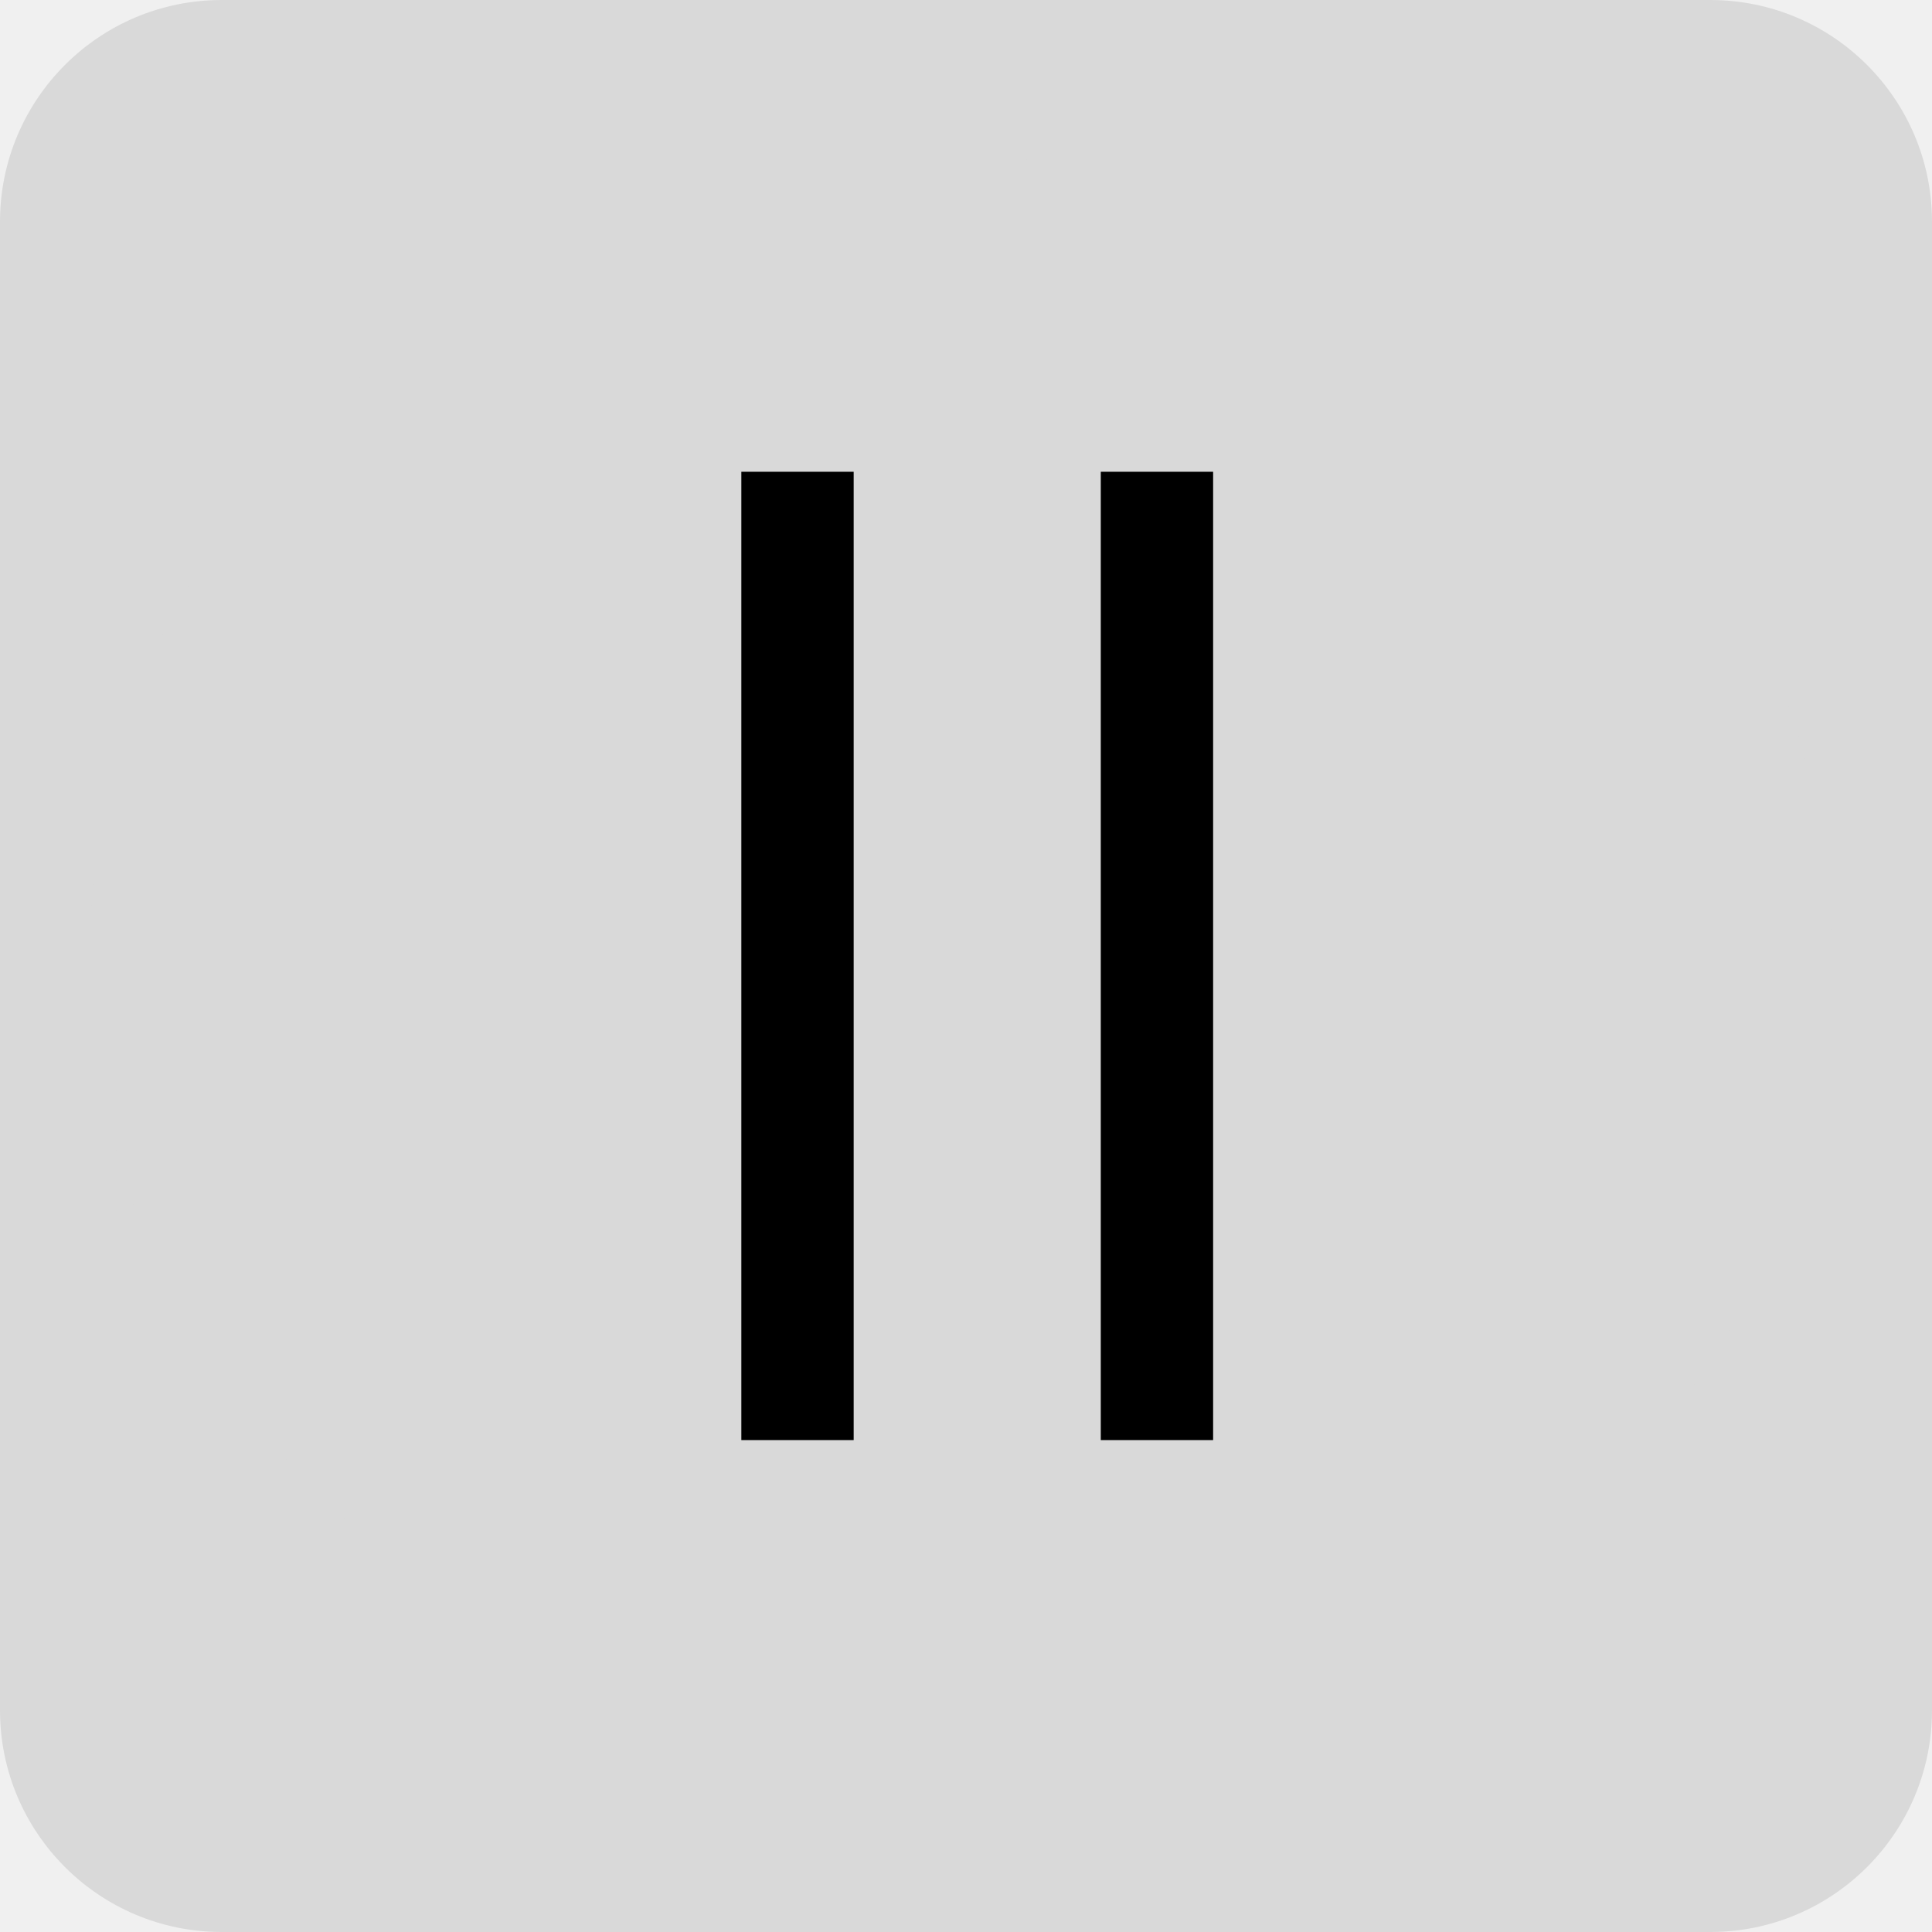
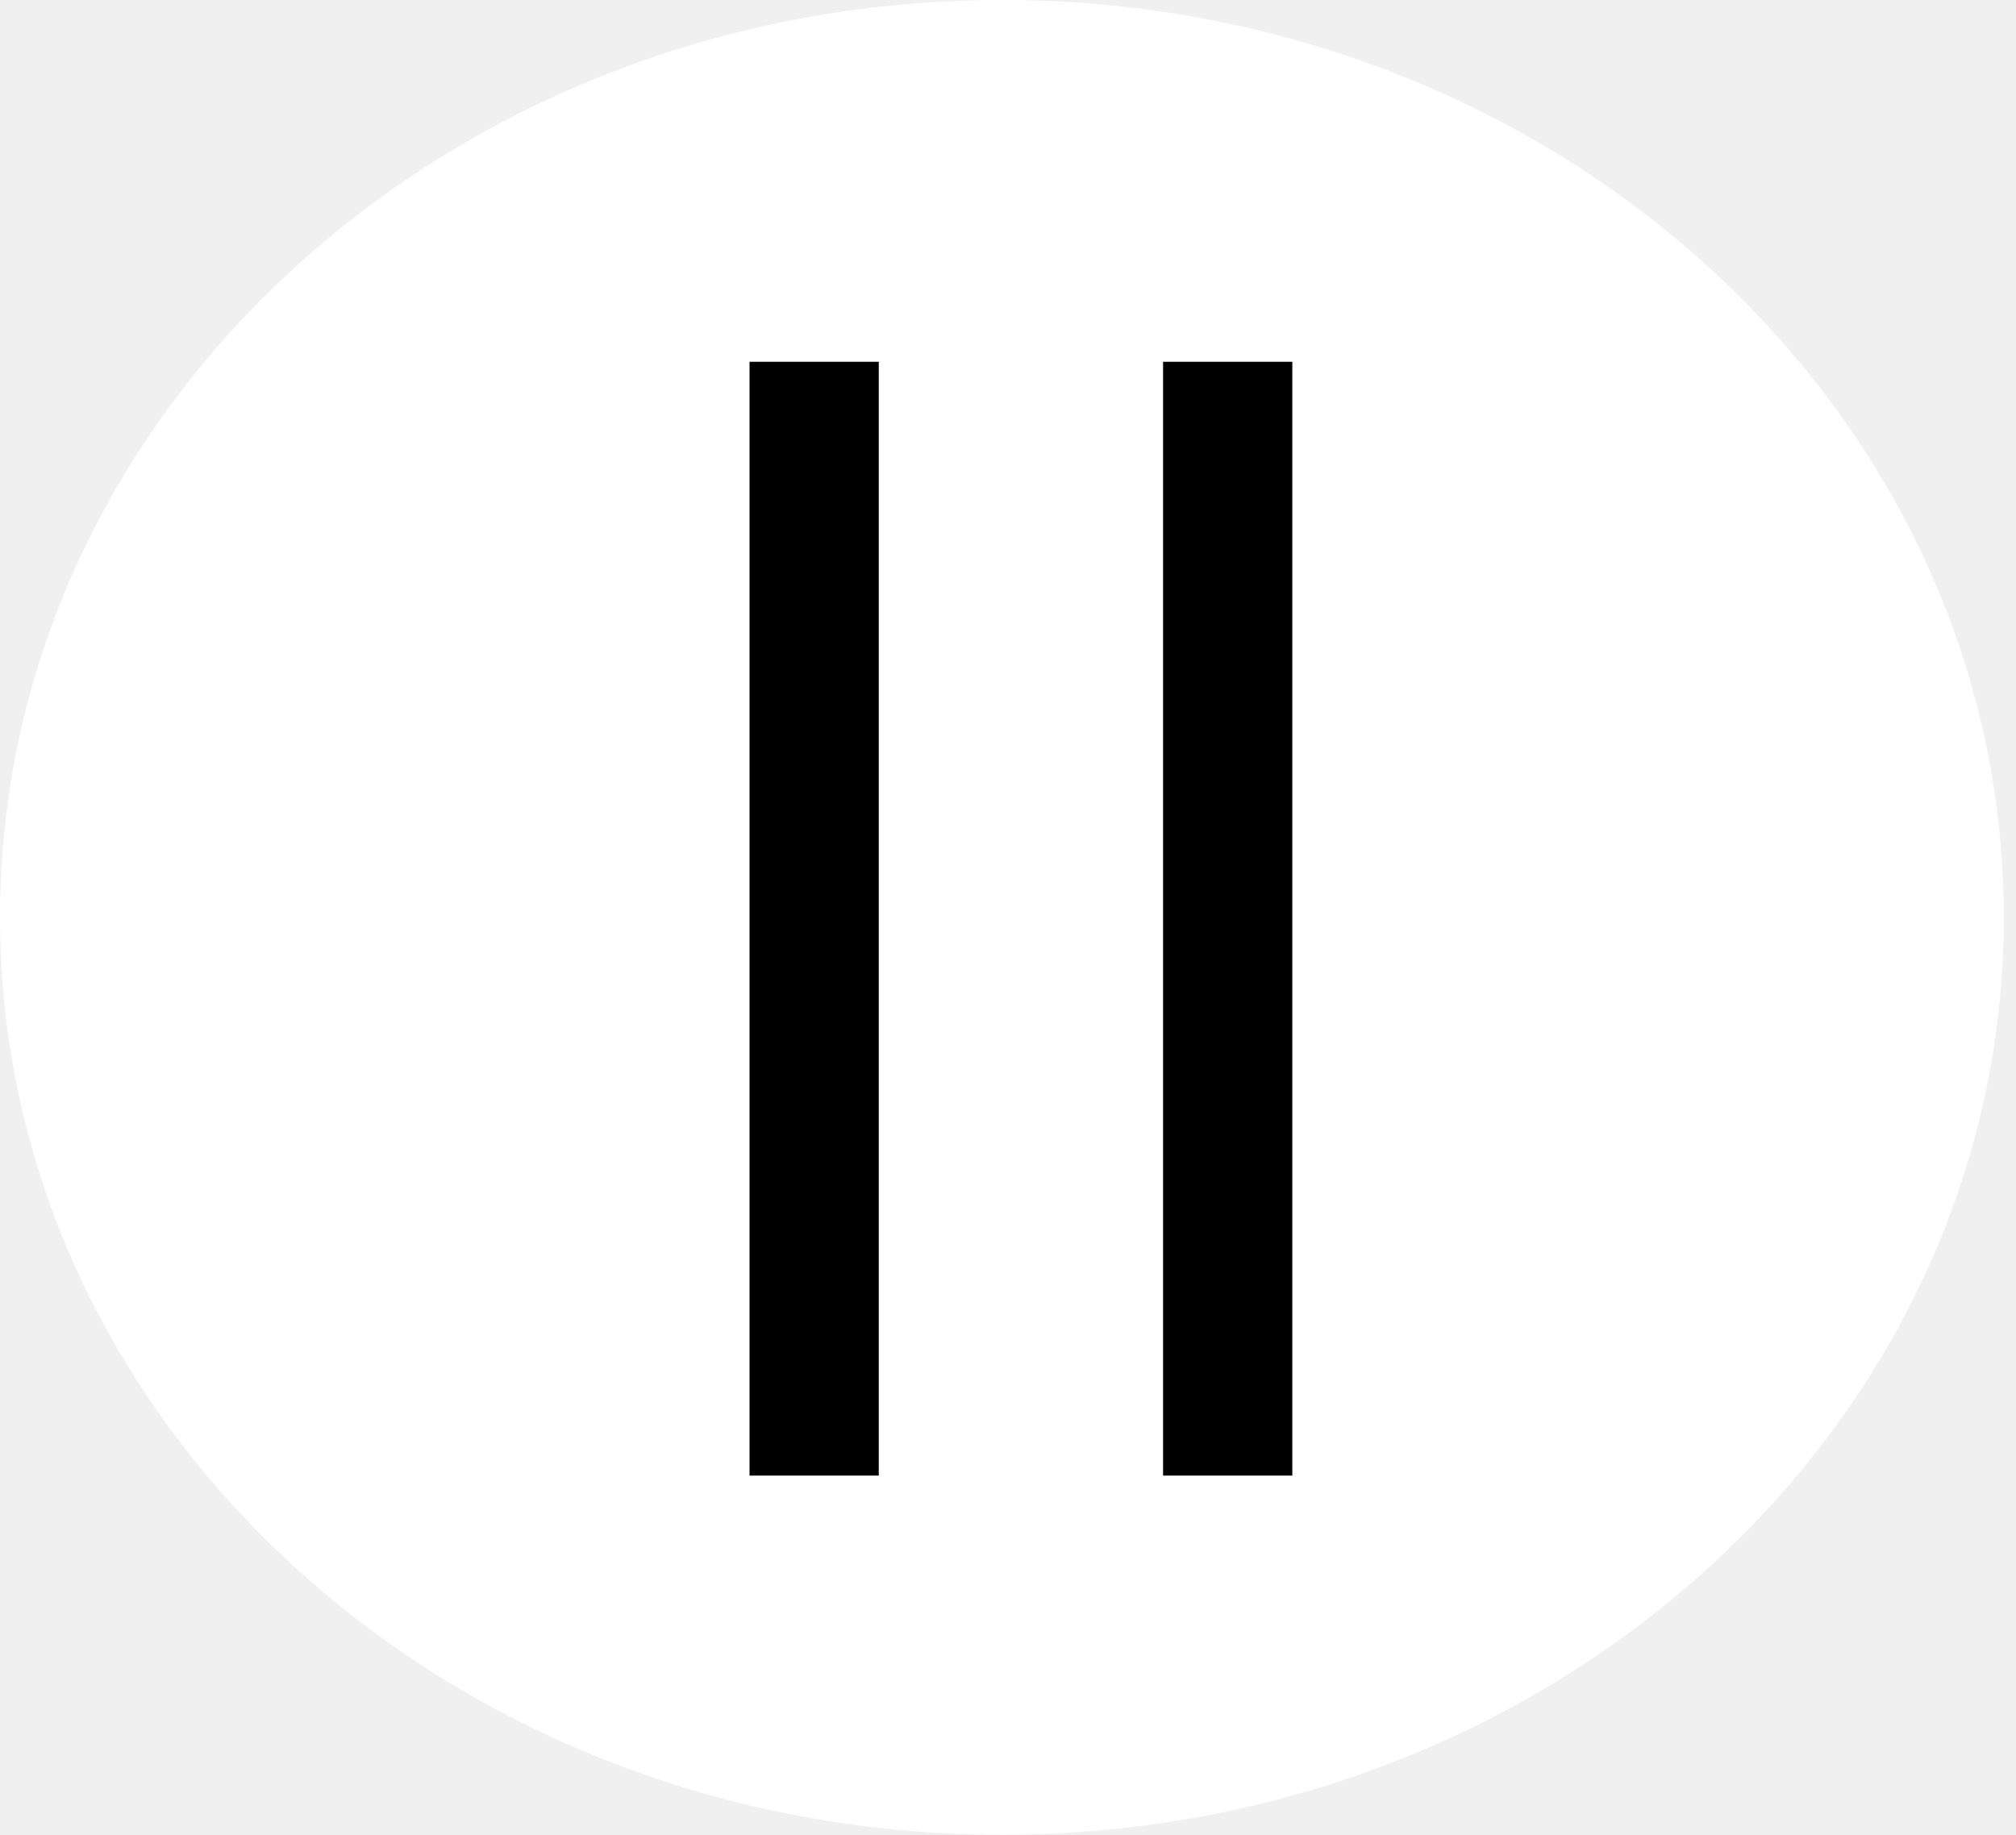
- <svg xmlns="http://www.w3.org/2000/svg" width="86" height="86" viewBox="0 0 86 86" fill="none">
-   <rect width="86" height="86" rx="9.87" fill="#D9D9D9" />
-   <ellipse cx="42.764" cy="42.5" rx="38.764" ry="35.5" fill="#D9D9D9" />
-   <line x1="35.5" y1="21" x2="35.5" y2="64.103" stroke="black" stroke-width="5" />
-   <line x1="51.5" y1="21" x2="51.5" y2="64.103" stroke="black" stroke-width="5" />
+ <svg xmlns="http://www.w3.org/2000/svg" width="78" height="71" viewBox="0 0 78 71" fill="none">
+   <ellipse cx="38.764" cy="35.5" rx="38.764" ry="35.5" fill="white" />
+   <line x1="31.5" y1="14" x2="31.5" y2="57.103" stroke="black" stroke-width="5" />
+   <line x1="47.5" y1="14" x2="47.5" y2="57.103" stroke="black" stroke-width="5" />
</svg>
